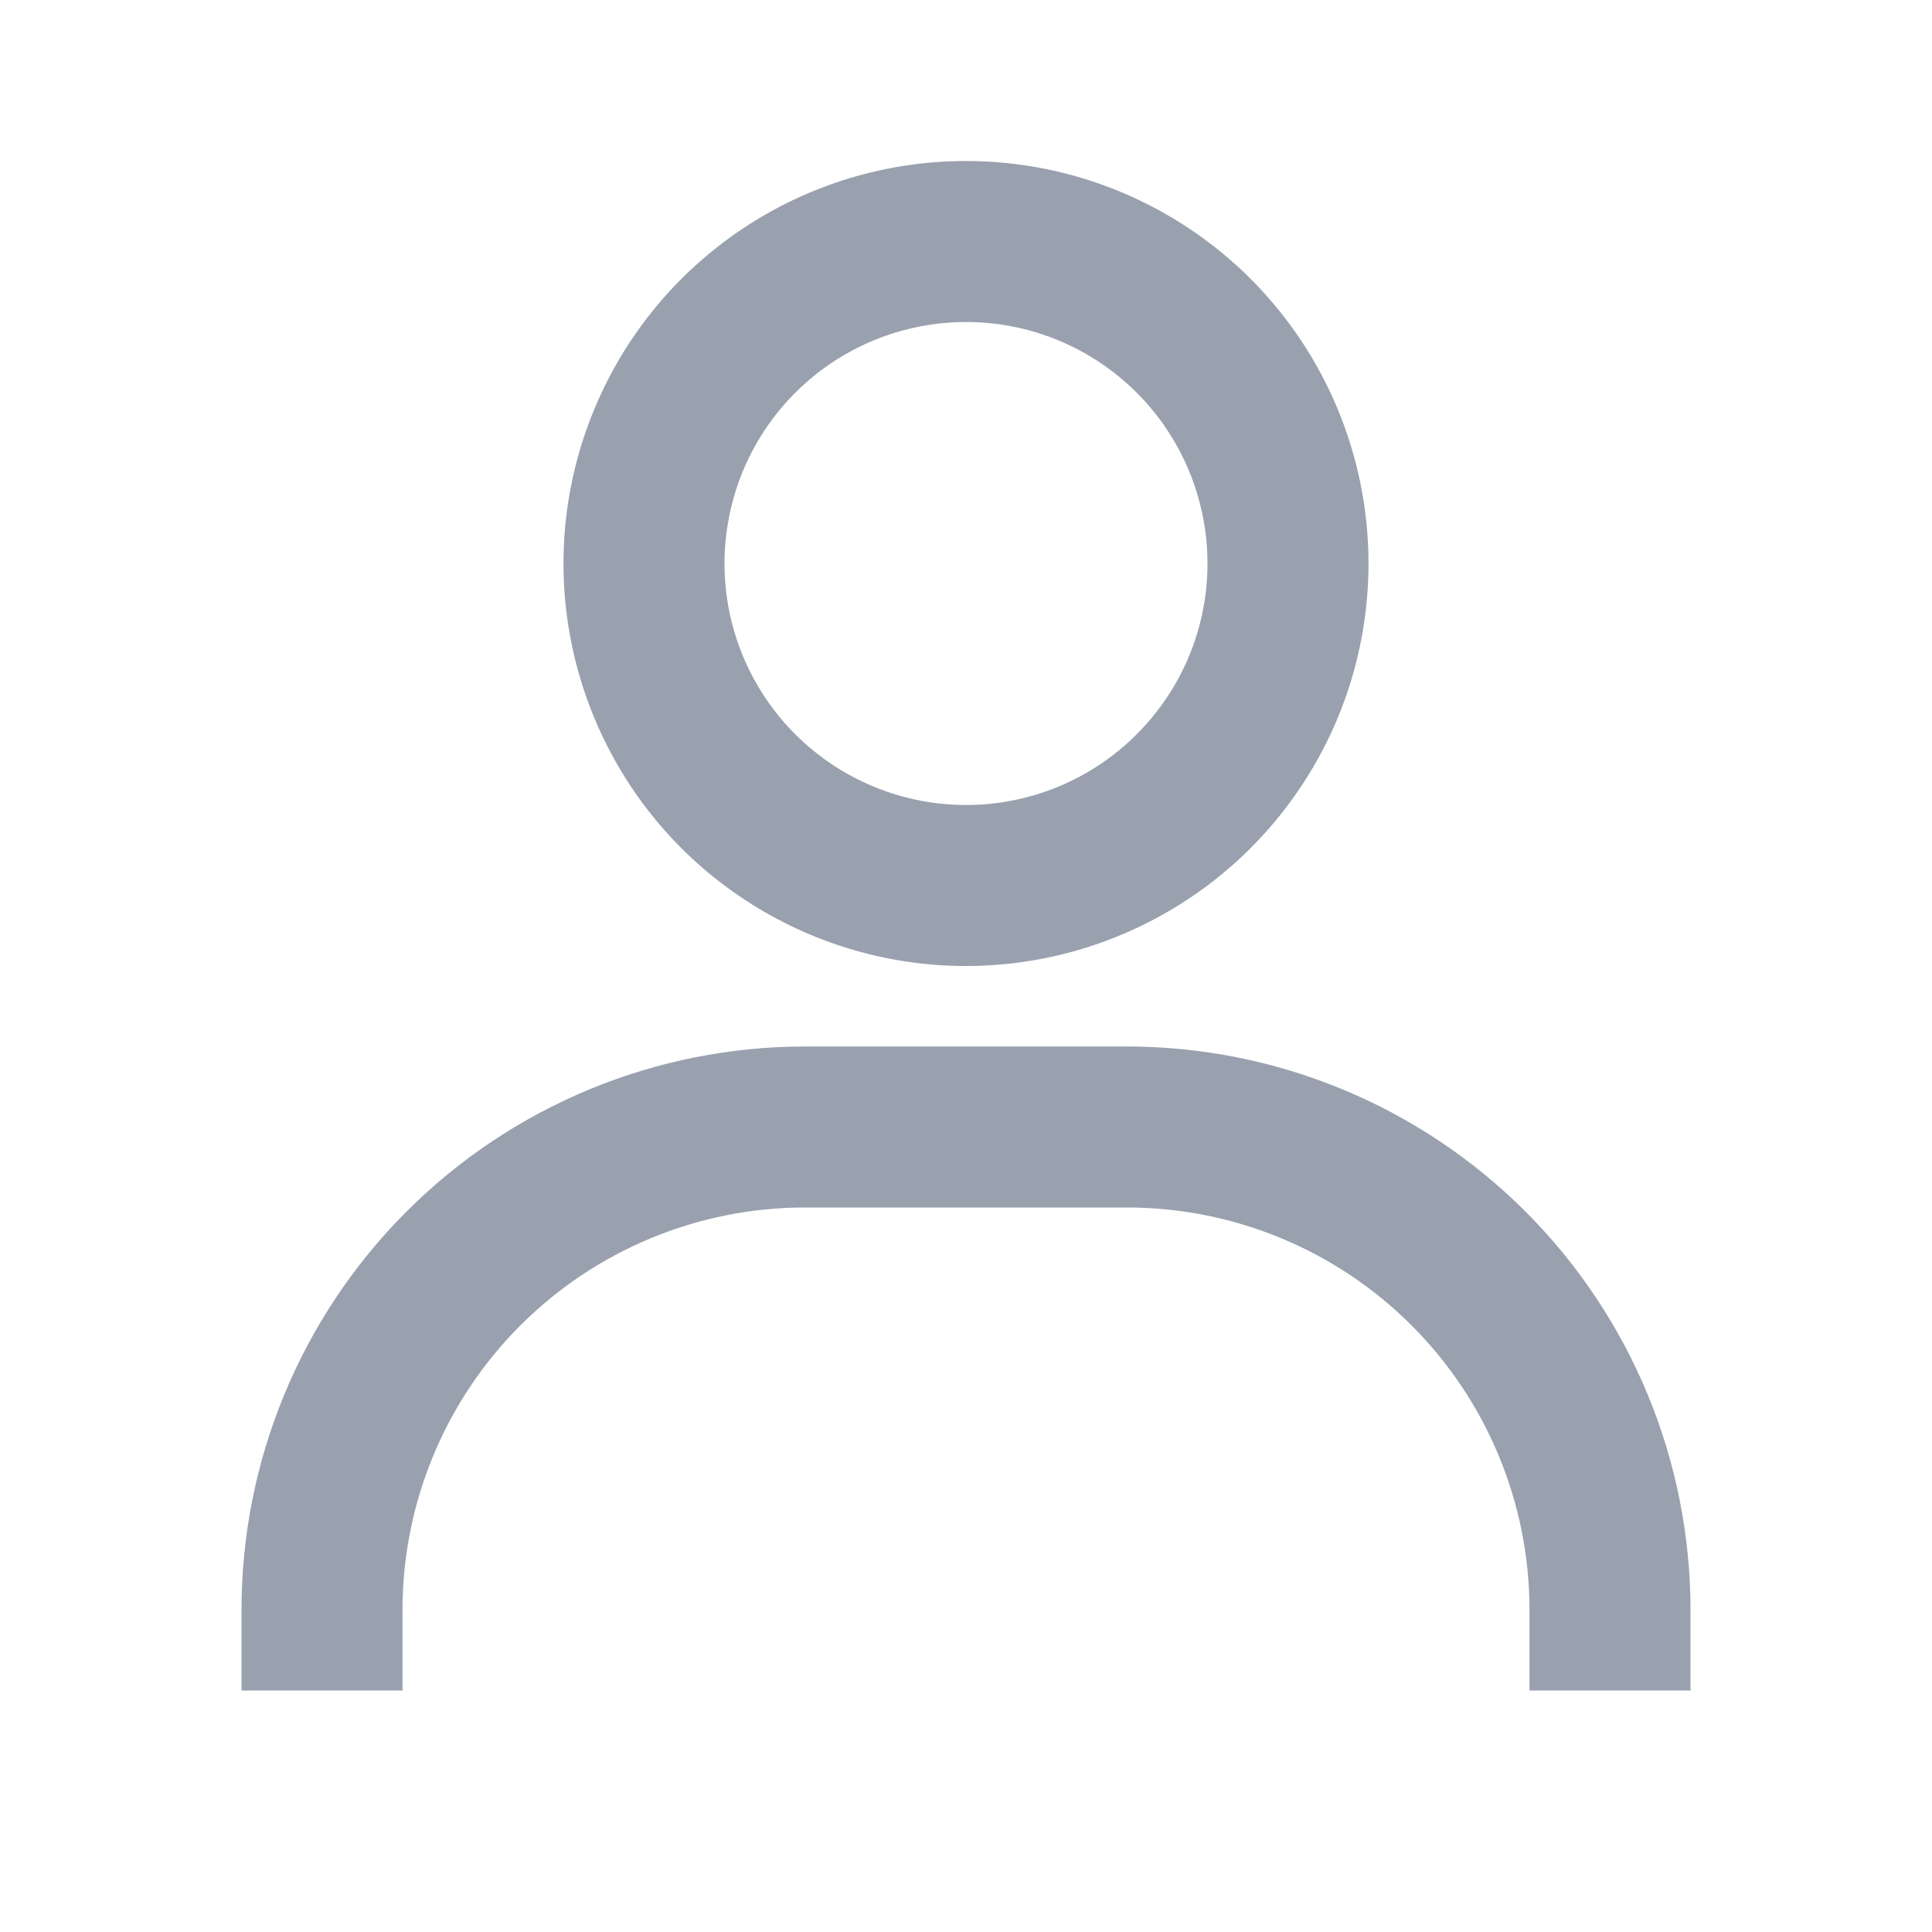
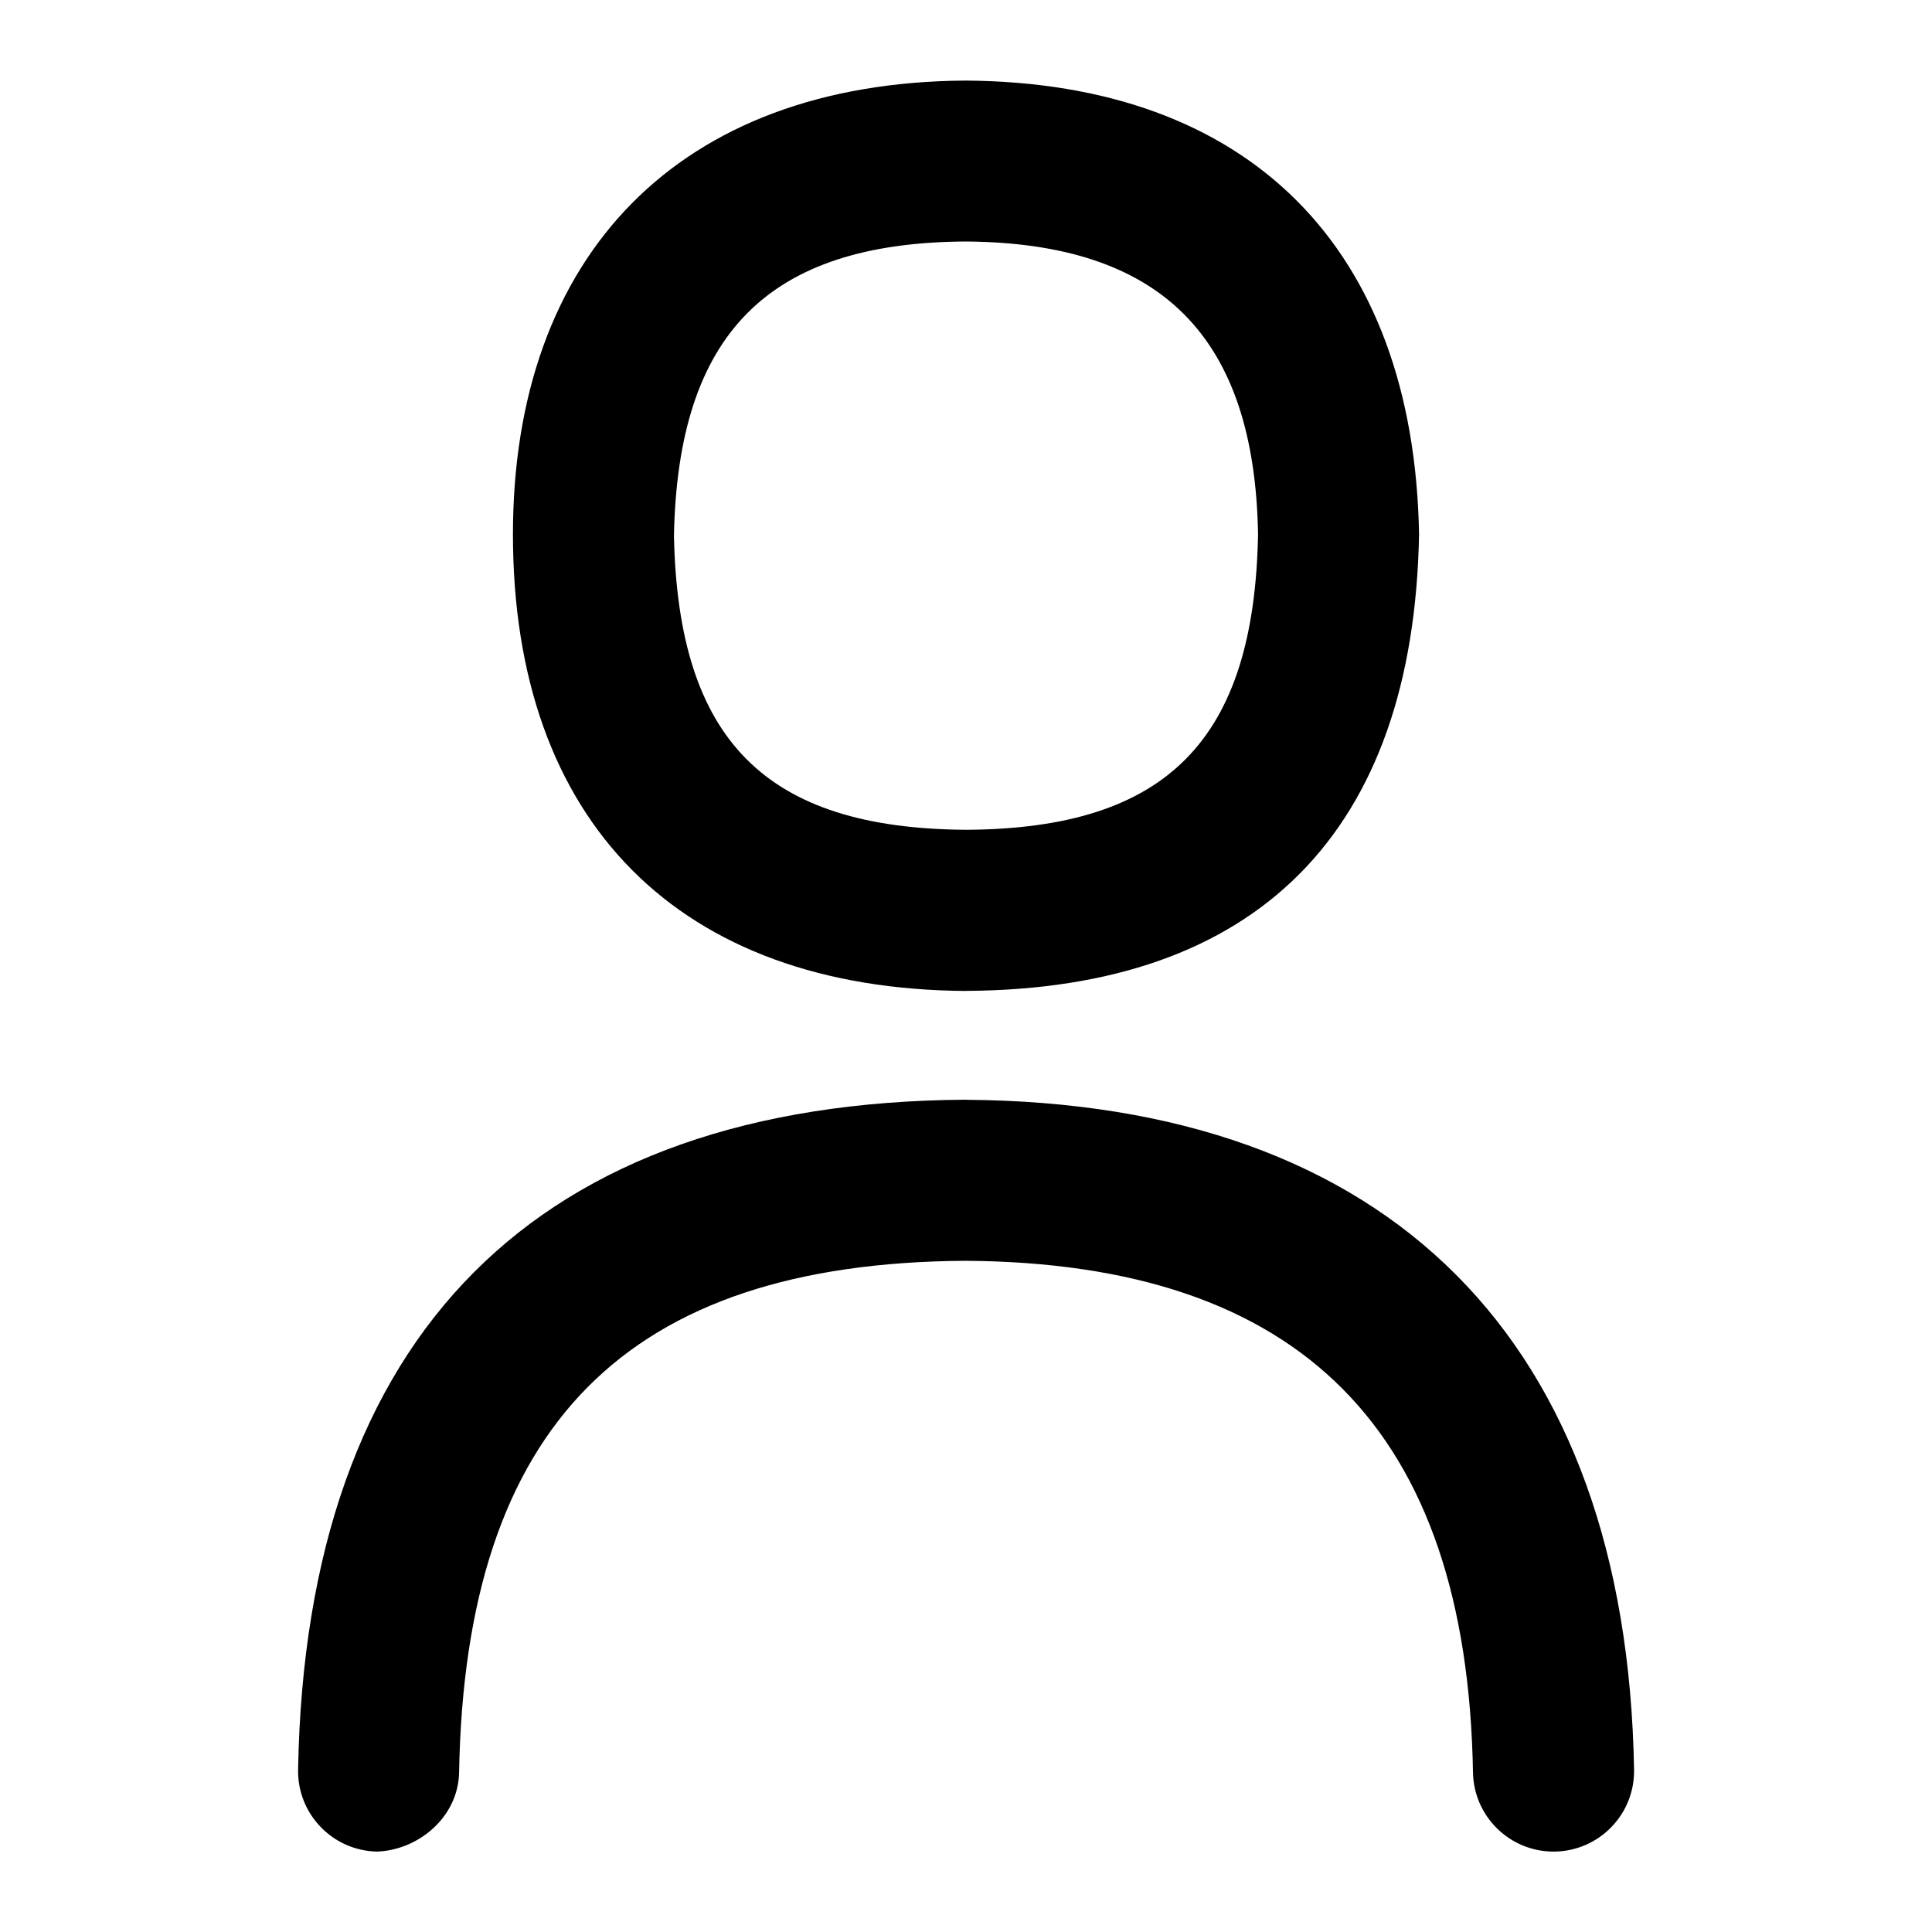
- <svg xmlns="http://www.w3.org/2000/svg" width="24" height="24" viewBox="0 0 24 24" fill="none">
-   <path d="M12 2C11.011 2 10.044 2.293 9.222 2.843C8.4 3.392 7.759 4.173 7.381 5.087C7.002 6 6.903 7.006 7.096 7.975C7.289 8.945 7.765 9.836 8.464 10.536C9.164 11.235 10.055 11.711 11.024 11.904C11.995 12.097 13 11.998 13.913 11.619C14.827 11.241 15.608 10.6 16.157 9.778C16.707 8.956 17 7.989 17 7C17 5.674 16.473 4.402 15.536 3.464C14.598 2.527 13.326 2 12 2ZM12 10C11.407 10 10.827 9.824 10.333 9.494C9.84 9.165 9.455 8.696 9.228 8.148C9.001 7.6 8.942 6.997 9.058 6.415C9.173 5.833 9.459 5.298 9.879 4.879C10.298 4.459 10.833 4.173 11.415 4.058C11.997 3.942 12.6 4.001 13.148 4.228C13.696 4.455 14.165 4.84 14.494 5.333C14.824 5.827 15 6.407 15 7C15 7.796 14.684 8.559 14.121 9.121C13.559 9.684 12.796 10 12 10ZM21 21V20C21 18.143 20.262 16.363 18.95 15.05C17.637 13.738 15.857 13 14 13H10C8.143 13 6.363 13.738 5.05 15.05C3.737 16.363 3 18.143 3 20V21H5V20C5 18.674 5.527 17.402 6.464 16.465C7.402 15.527 8.674 15 10 15H14C15.326 15 16.598 15.527 17.535 16.465C18.473 17.402 19 18.674 19 20V21H21Z" fill="#99a1af" />
+ <svg xmlns="http://www.w3.org/2000/svg" id="Layer_1" data-name="Layer 1" viewBox="0 0 24 24">
+   <path d="M12.006,12.309c3.611-.021,5.555-1.971,5.622-5.671-.062-3.56-2.111-5.614-5.634-5.637-3.561,.022-5.622,2.17-5.622,5.637,0,3.571,2.062,5.651,5.634,5.672Zm-.012-9.309c2.437,.016,3.591,1.183,3.634,3.636-.047,2.559-1.133,3.657-3.622,3.672-2.495-.015-3.582-1.108-3.634-3.654,.05-2.511,1.171-3.639,3.622-3.654Z" />
+   <path d="M11.994,13.661c-5.328,.034-8.195,2.911-8.291,8.322-.01,.552,.43,1.008,.982,1.018,.516-.019,1.007-.43,1.018-.982,.076-4.311,2.08-6.331,6.291-6.357,4.168,.027,6.23,2.106,6.304,6.356,.01,.546,.456,.983,1,.983h.018c.552-.01,.992-.465,.983-1.017-.092-5.333-3.036-8.288-8.304-8.322Z" />
</svg>
